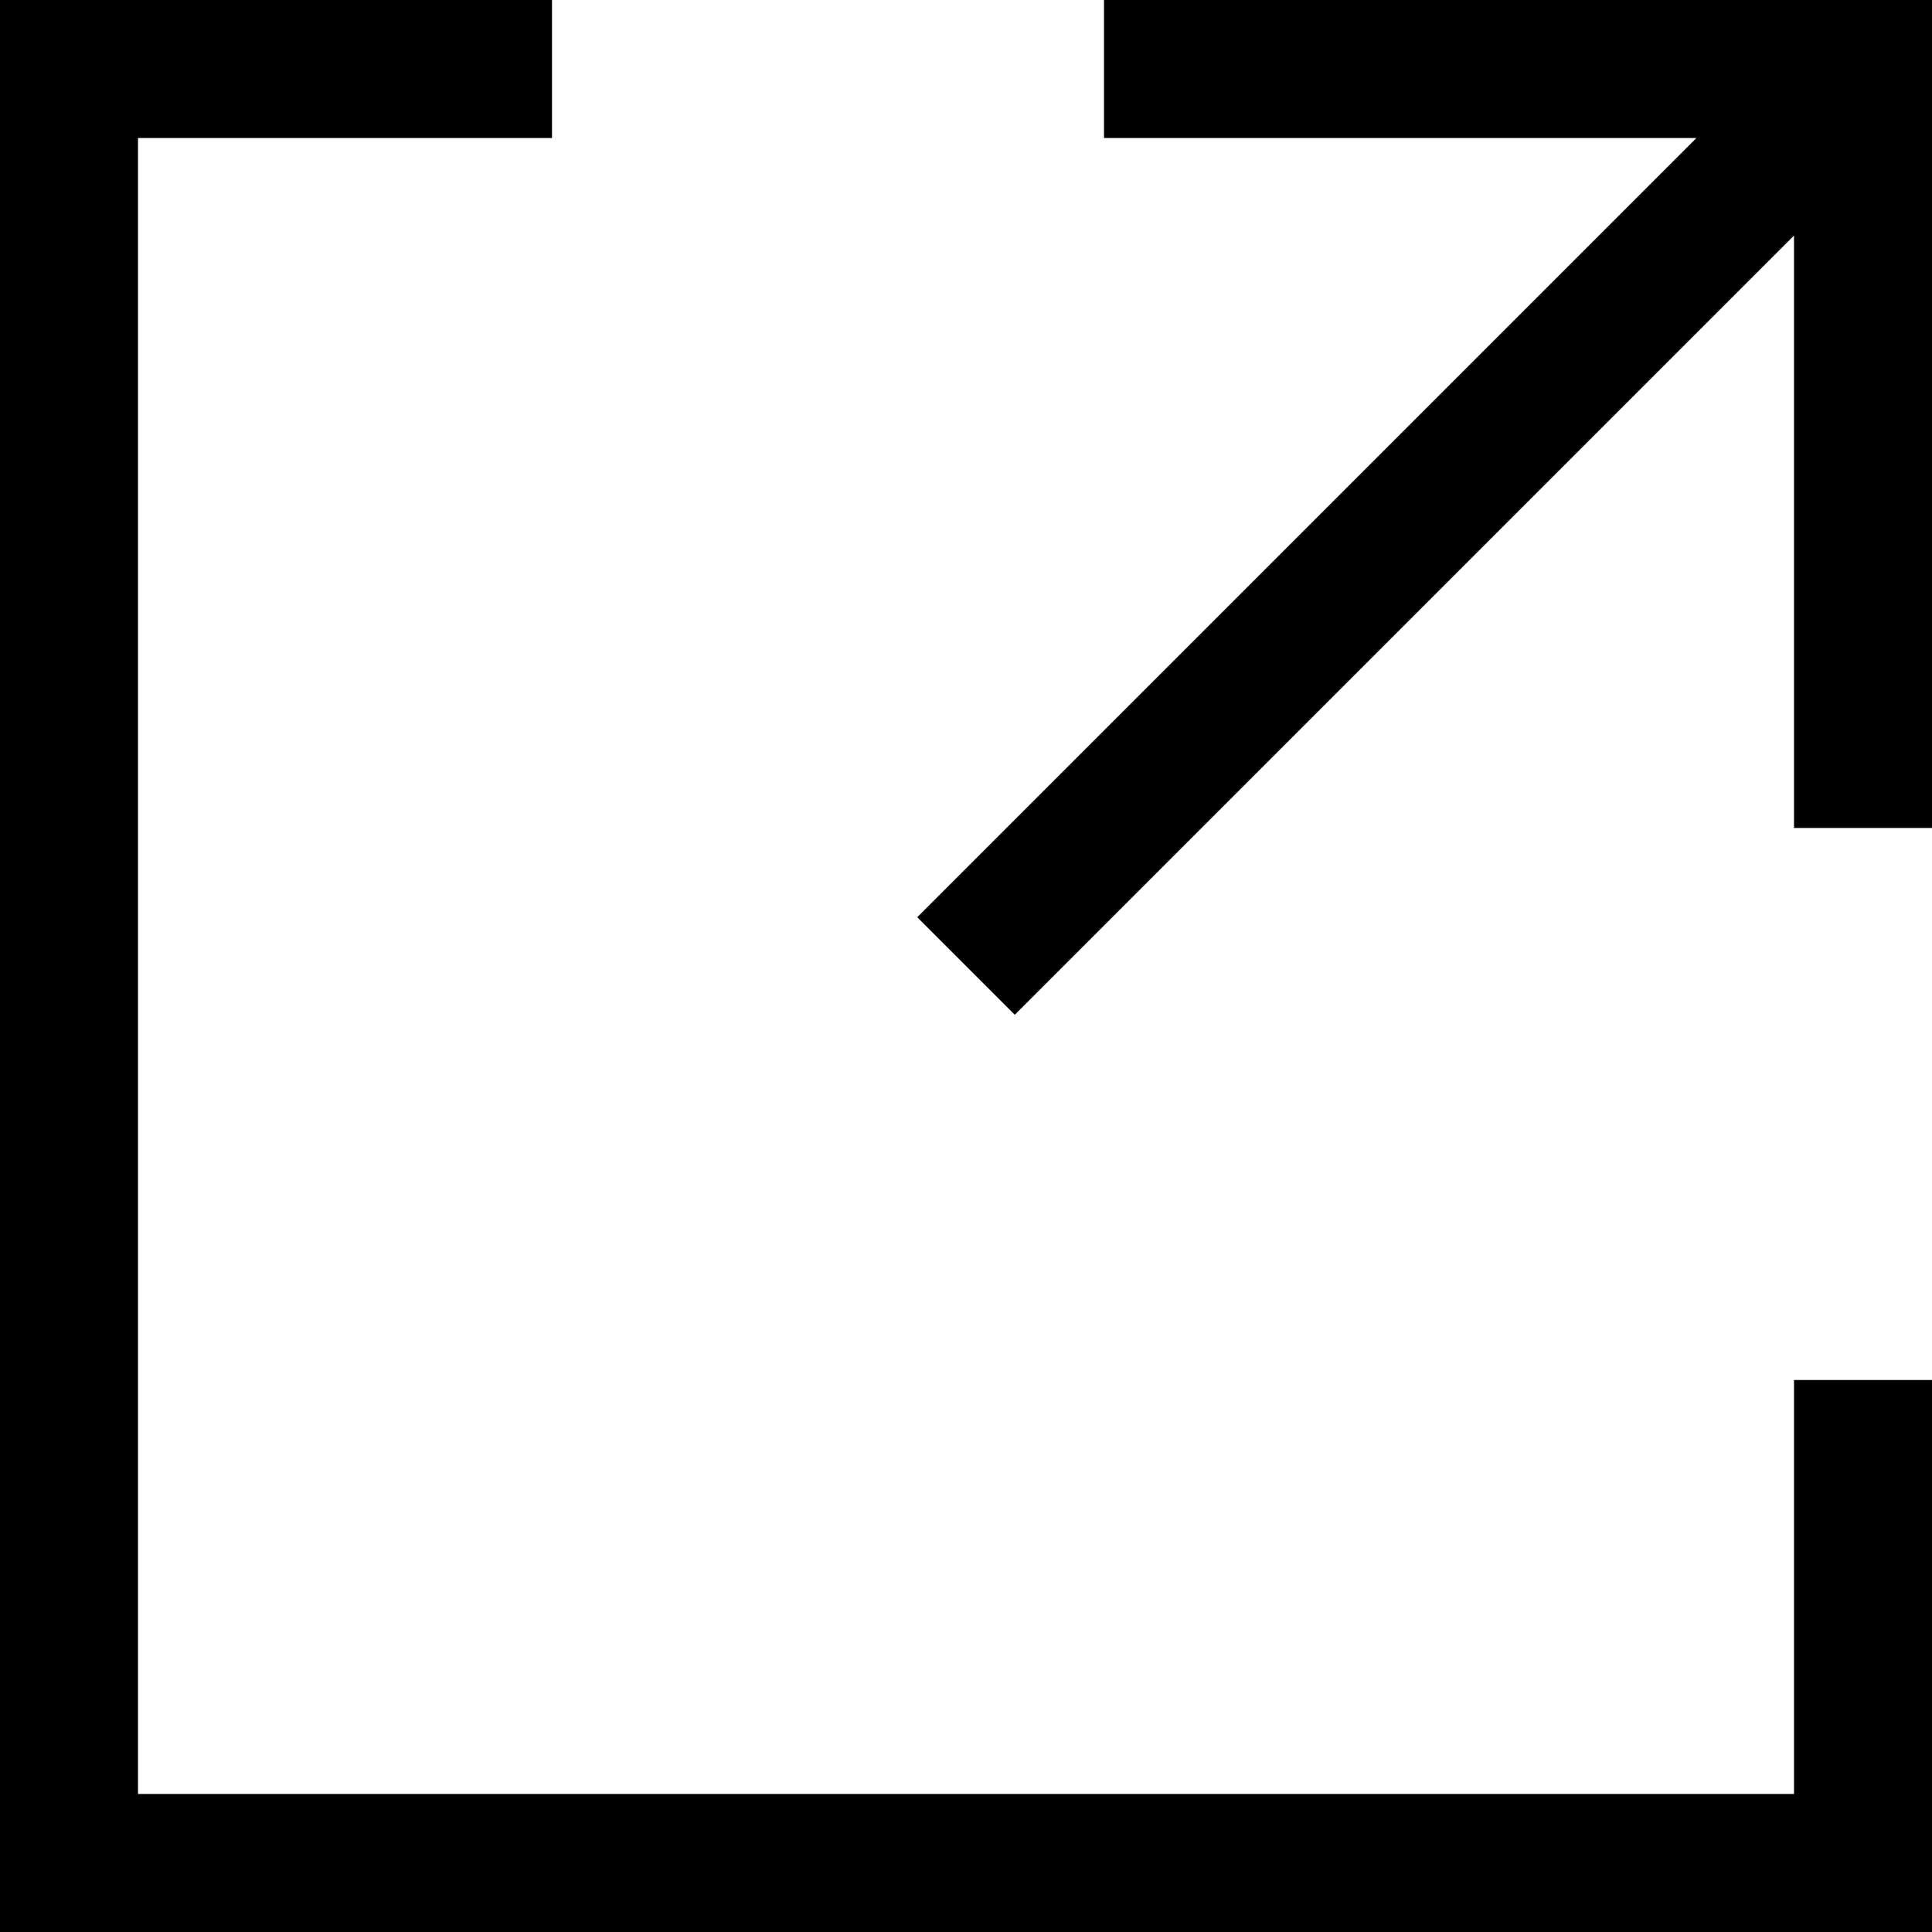
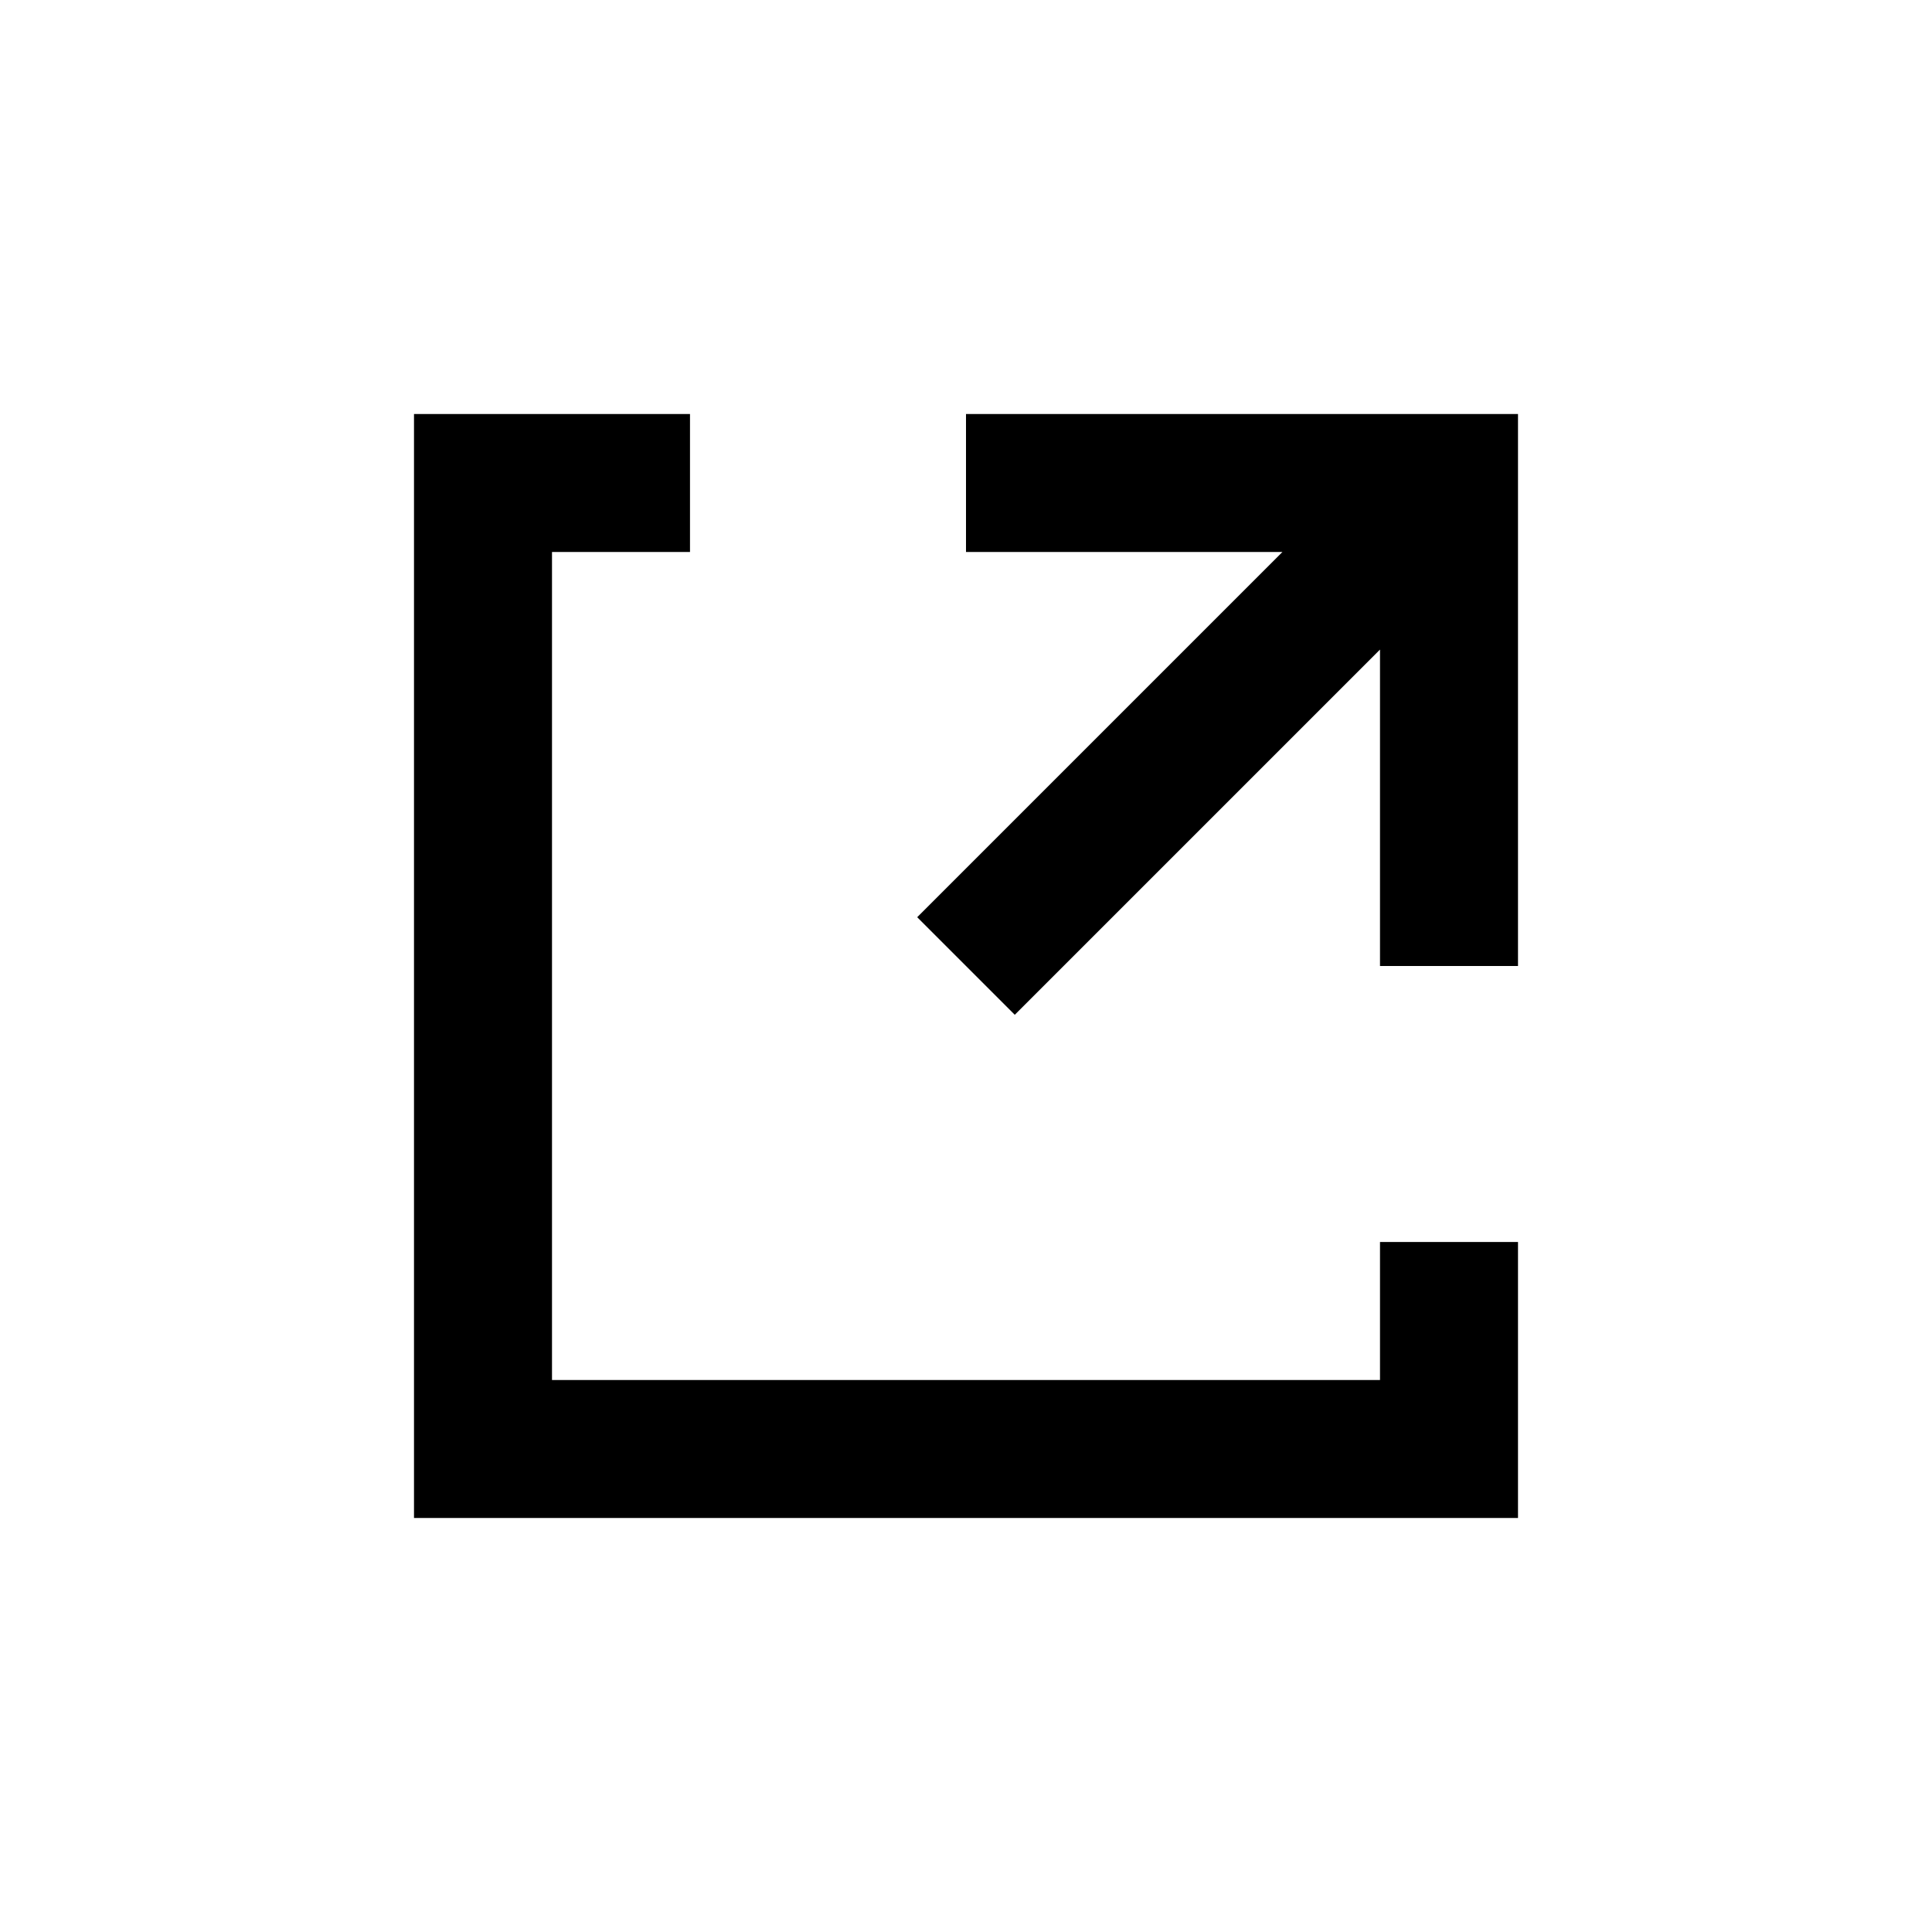
<svg xmlns="http://www.w3.org/2000/svg" viewBox="0 0 448 448" enable-background="new 0 0 448 448">
-   <path d="M448 448h-448v-448h128v32h-96v384h384v-96h32v128zm-192-448v32h137.375l-180.687 180.688 22.625 22.625 180.687-180.688v137.375h32v-192h-192z" />
+   <path d="M352 352h-256v-256h64v32h-32v192h192v-32h32v64zm-128-256v32h73.373l-84.687 84.687 22.627 22.627 84.687-84.687v73.373h32v-128h-128z" />
</svg>
